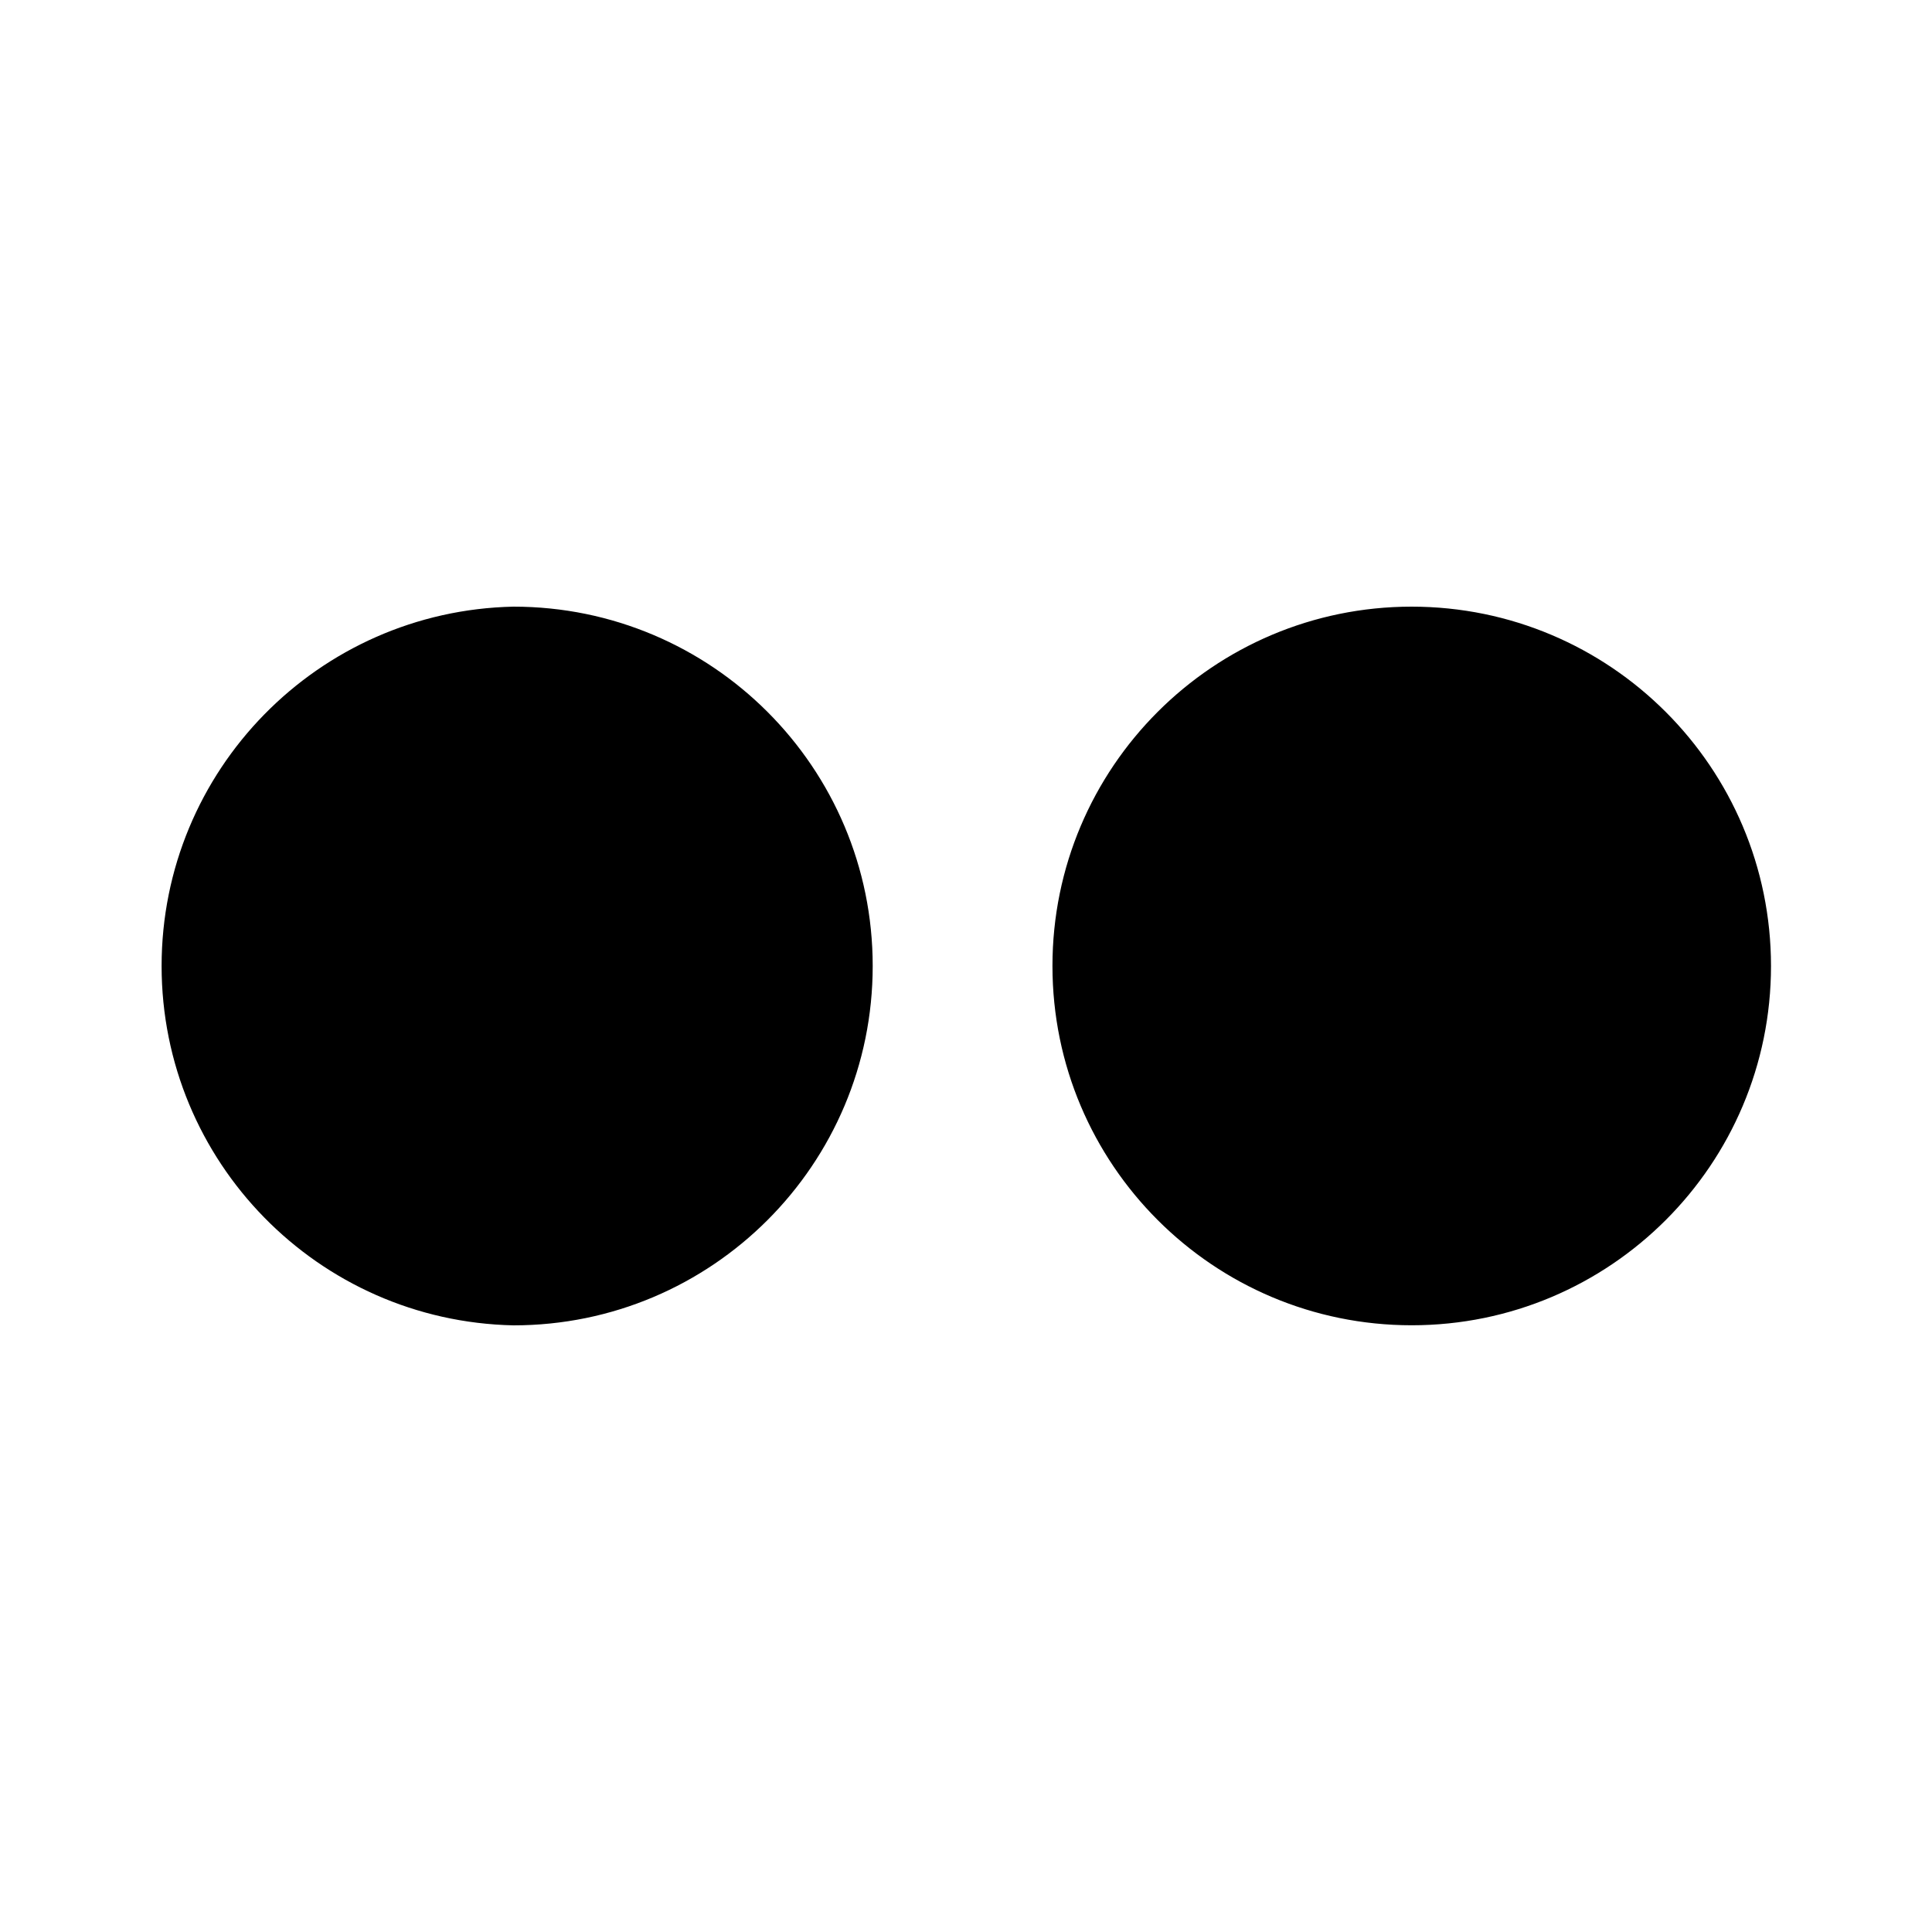
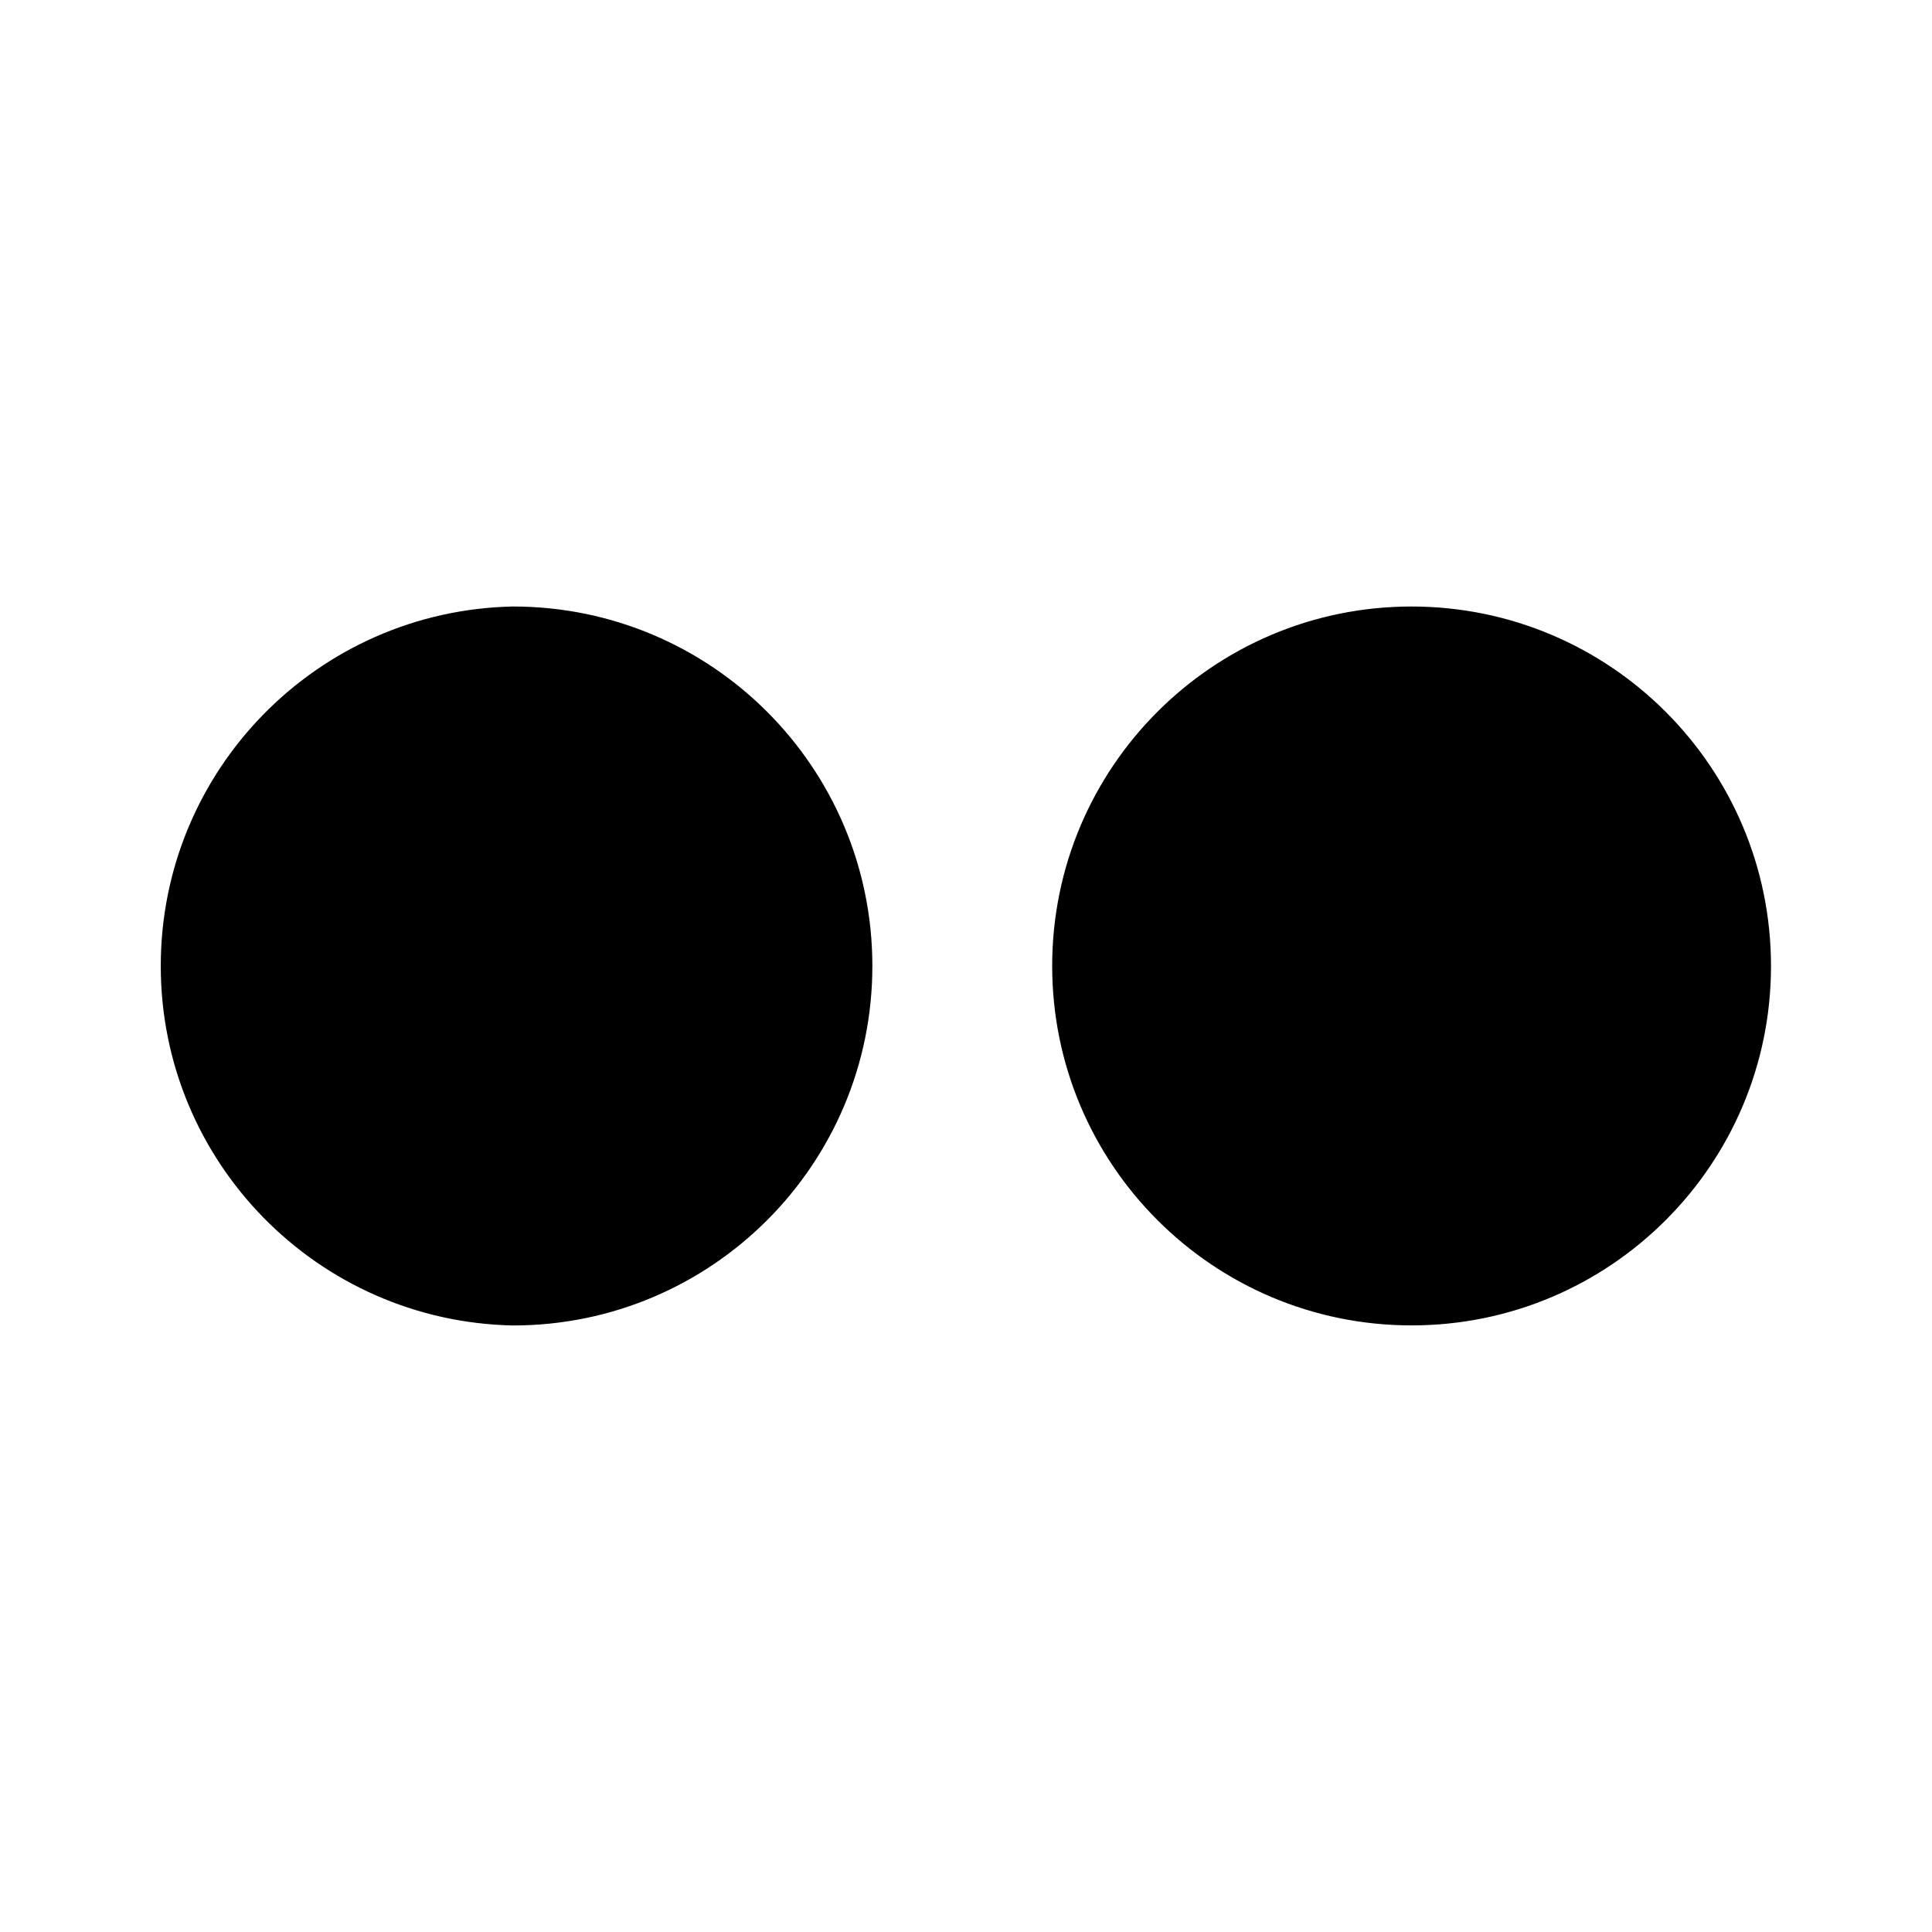
- <svg xmlns="http://www.w3.org/2000/svg" viewBox="0 0 24 24">
-   <path d="M6.378 7.536a4.465 4.465 0 0 0 0 8.928A4.463 4.463 0 0 0 10.841 12a4.463 4.463 0 0 0-4.463-4.464m11.158 0A4.463 4.463 0 0 0 13.074 12 4.463 4.463 0 1 0 22 12a4.465 4.465 0 0 0-4.464-4.464" />
+ <svg xmlns="http://www.w3.org/2000/svg" viewBox="0 0 192 192">
+   <path d="M50.977 60.273a35.733 35.733 0 0 0 0 71.451 35.717 35.717 0 0 0 35.717-35.725 35.717 35.717 0 0 0-35.717-35.725m89.297 0a35.717 35.717 0 0 0-35.709 35.725 35.717 35.717 0 1 0 71.435 0 35.733 35.733 0 0 0-35.725-35.725" />
</svg>
